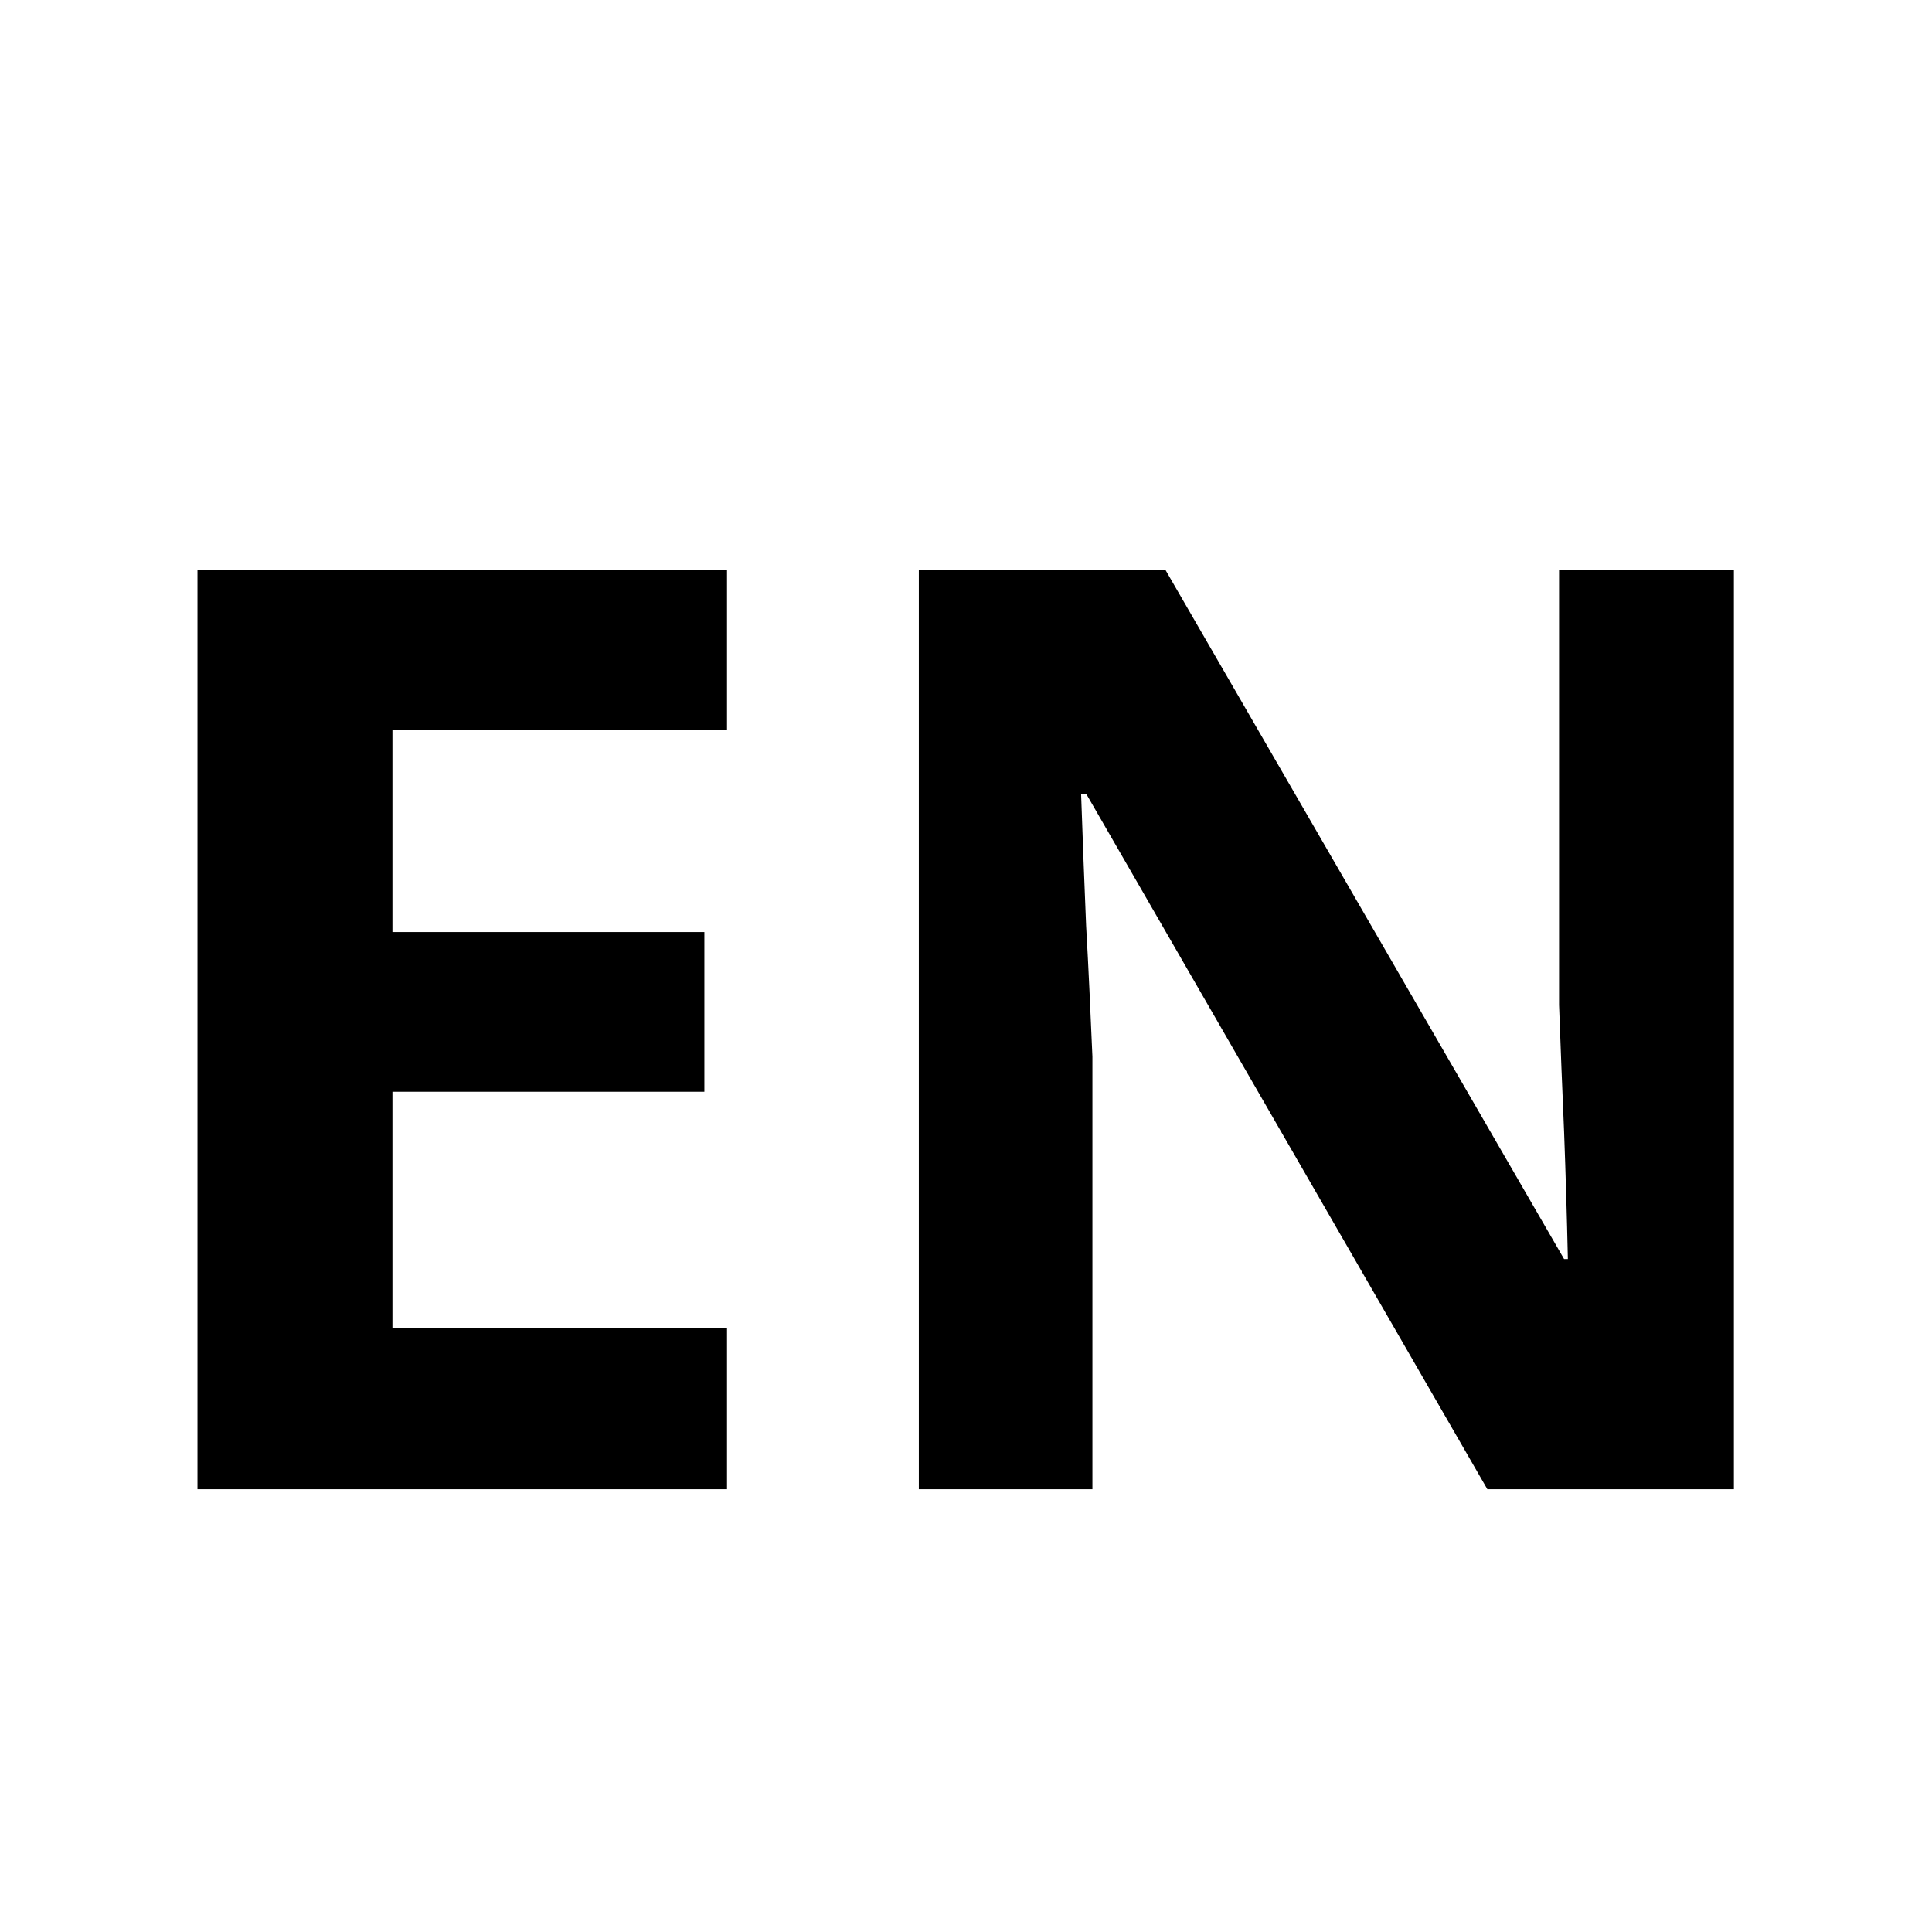
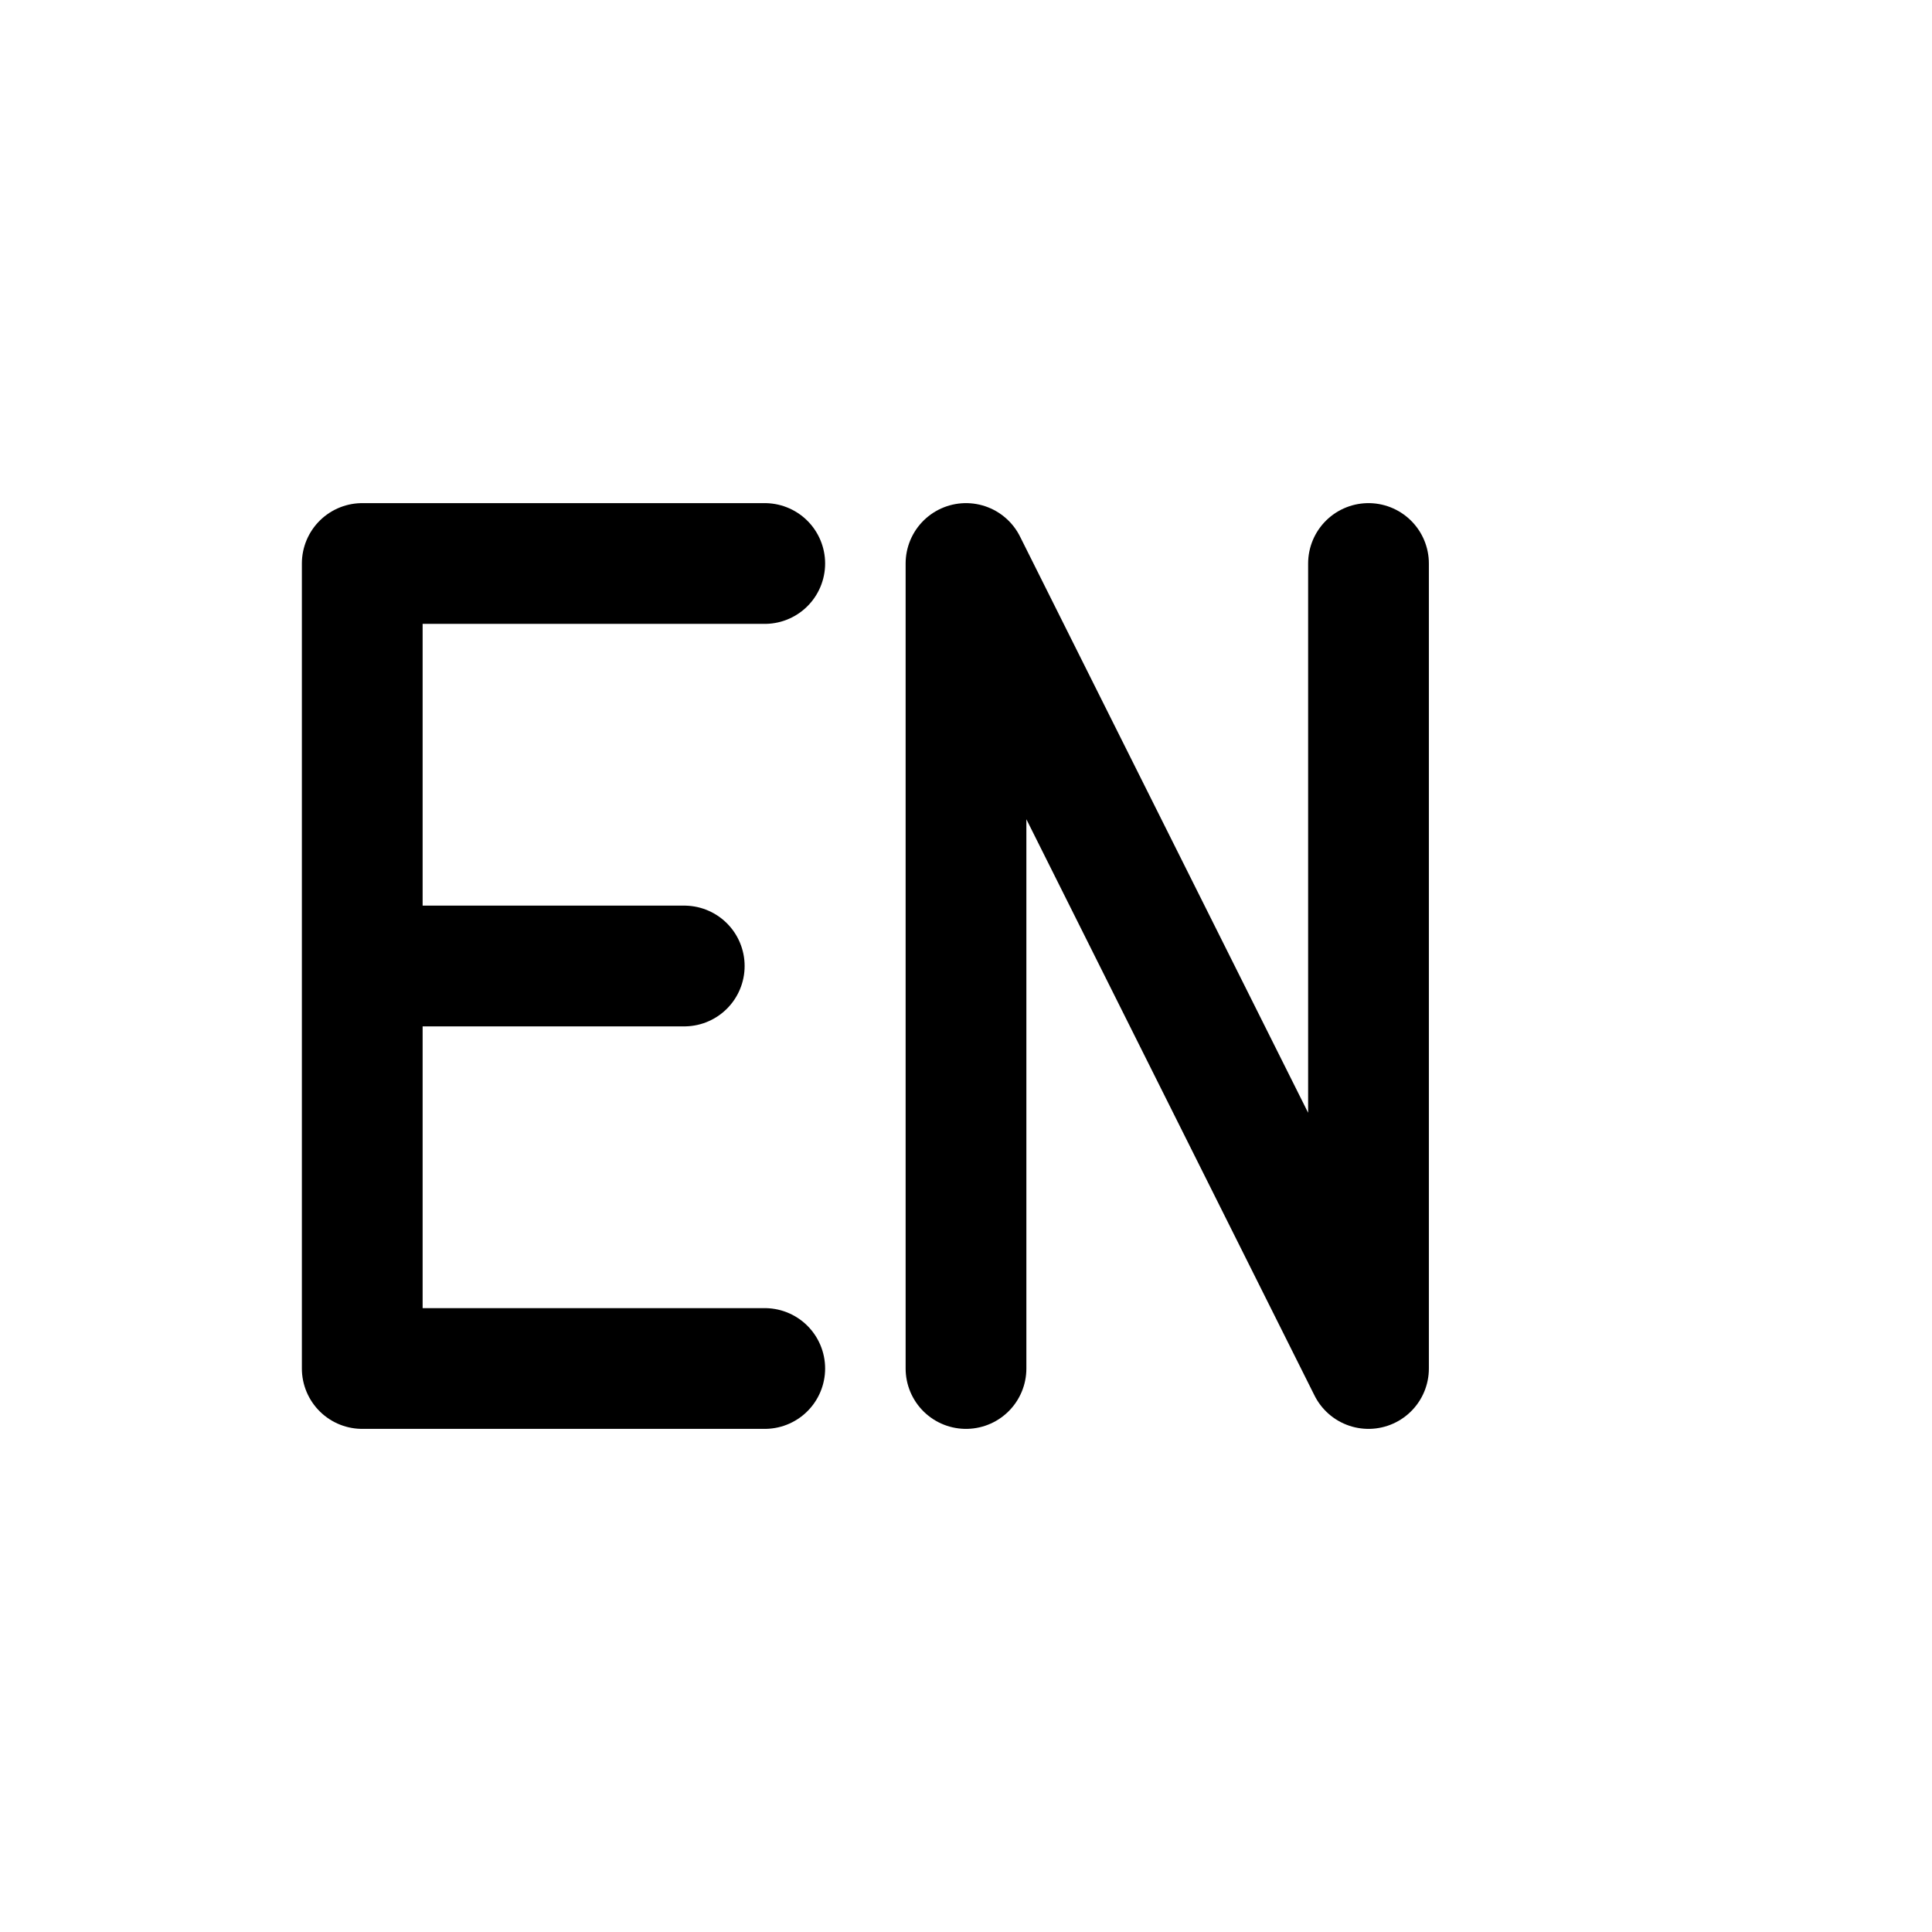
<svg xmlns="http://www.w3.org/2000/svg" viewBox="0 0 24 24" fill="none">
-   <text x="12" y="18.5" text-anchor="middle" fill="currentColor" font-family="Segoe UI, Microsoft YaHei UI, sans-serif" font-size="16" font-weight="700">EN</text>
+   <path d="M4.5 7V17M4.5 7H9.5M4.5 12H8.5M4.5 17H9.5" stroke="currentColor" stroke-width="1.5" stroke-linecap="round" stroke-linejoin="round" />
+   <path d="M12 17V7M12 7L17 17M17 17V7" stroke="currentColor" stroke-width="1.5" stroke-linecap="round" stroke-linejoin="round" />
</svg>
